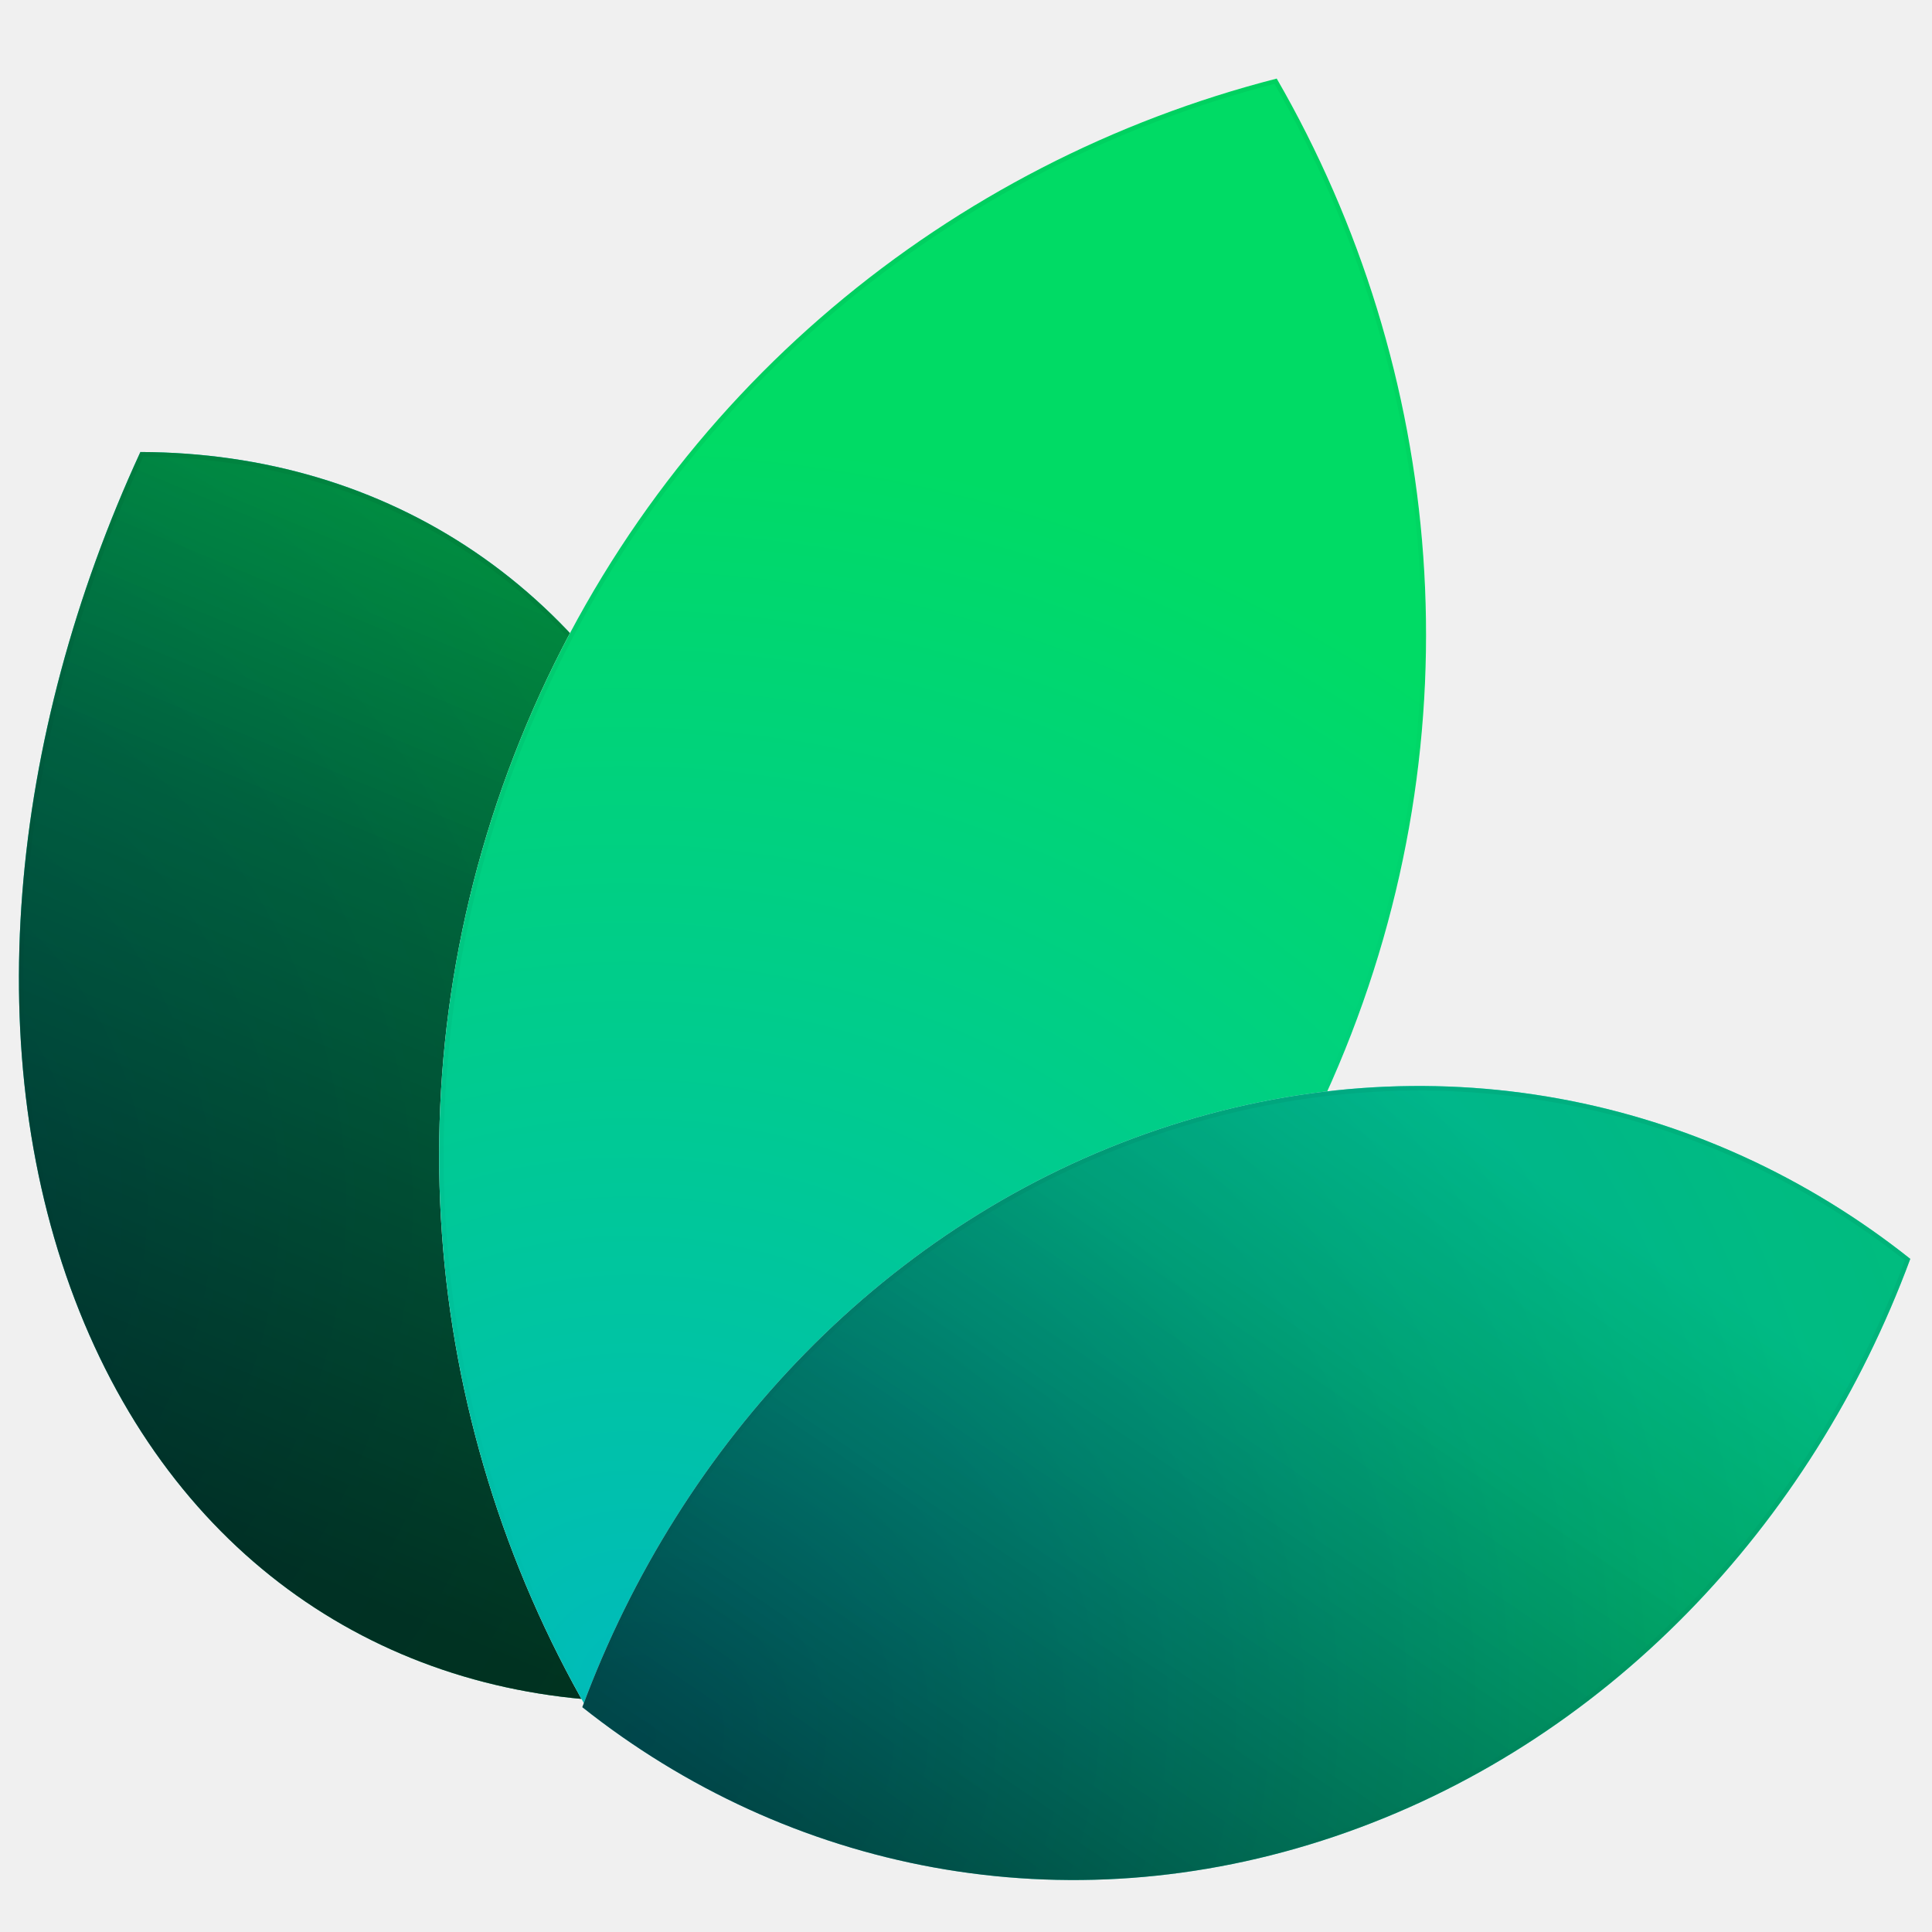
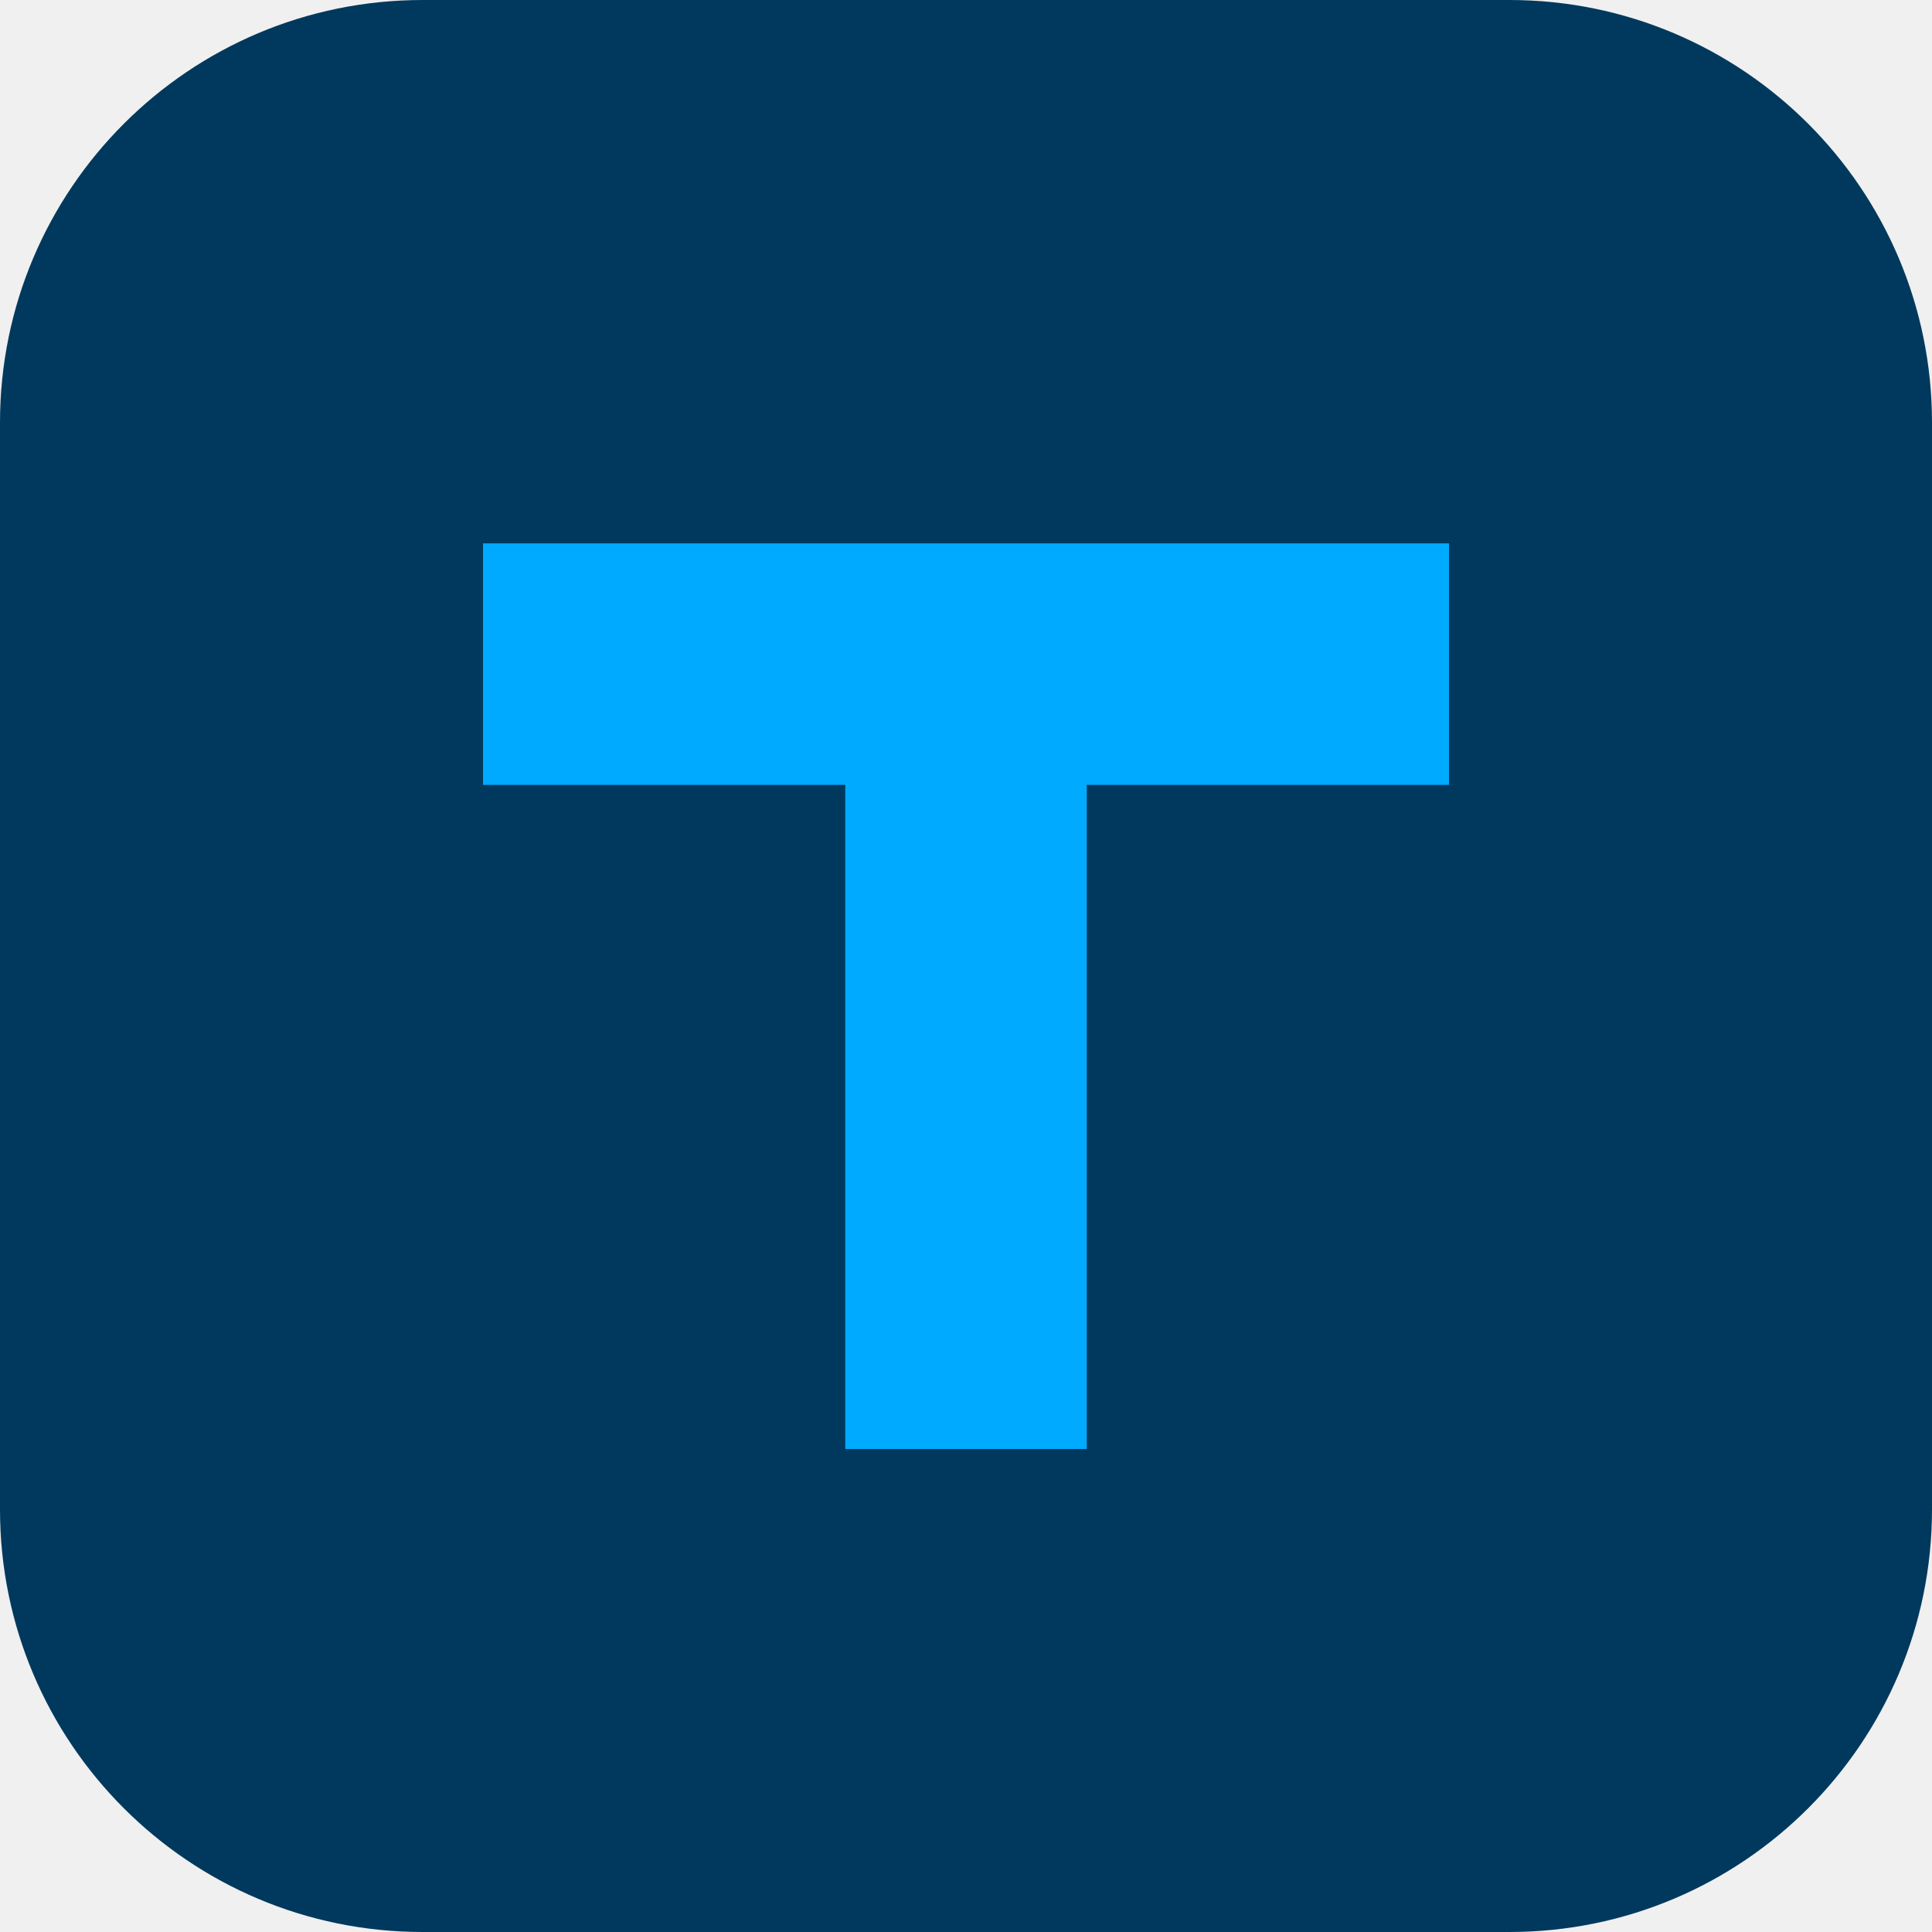
- <svg xmlns="http://www.w3.org/2000/svg" width="24" height="24" viewBox="0 0 24 24" fill="none">
-   <path d="M7.953 21.139C4.896 21.13 2.255 19.458 0.987 16.29C-0.28 13.121 0.109 9.163 1.744 5.615C4.801 5.624 7.442 7.296 8.71 10.465C9.977 13.633 9.588 17.591 7.953 21.139Z" fill="white" />
-   <path d="M7.953 21.139C4.896 21.13 2.255 19.458 0.987 16.29C-0.28 13.121 0.109 9.163 1.744 5.615C4.801 5.624 7.442 7.296 8.71 10.465C9.977 13.633 9.588 17.591 7.953 21.139Z" fill="url(#paint0_radial_101_2703)" />
-   <path d="M7.953 21.139C4.896 21.13 2.255 19.458 0.987 16.29C-0.28 13.121 0.109 9.163 1.744 5.615C4.801 5.624 7.442 7.296 8.71 10.465C9.977 13.633 9.588 17.591 7.953 21.139Z" fill="black" fill-opacity="0.5" style="mix-blend-mode:hard-light" />
-   <path d="M7.953 21.139C4.896 21.13 2.255 19.458 0.987 16.29C-0.28 13.121 0.109 9.163 1.744 5.615C4.801 5.624 7.442 7.296 8.71 10.465C9.977 13.633 9.588 17.591 7.953 21.139Z" fill="url(#paint1_linear_101_2703)" fill-opacity="0.5" style="mix-blend-mode:hard-light" />
-   <path d="M8.684 10.476C9.945 13.63 9.561 17.572 7.935 21.111C4.897 21.096 2.274 19.431 1.013 16.279C-0.248 13.124 0.136 9.182 1.762 5.643C4.8 5.659 7.423 7.324 8.684 10.476Z" stroke="url(#paint2_linear_101_2703)" stroke-opacity="0.05" stroke-width="0.056" />
-   <path d="M7.31 21.257C11.354 20.221 14.884 17.375 16.628 13.236C18.373 9.097 17.945 4.587 15.86 0.976C11.816 2.012 8.287 4.858 6.542 8.998C4.797 13.137 5.225 17.646 7.31 21.257Z" fill="white" />
-   <path d="M7.31 21.257C11.354 20.221 14.884 17.375 16.628 13.236C18.373 9.097 17.945 4.587 15.86 0.976C11.816 2.012 8.287 4.858 6.542 8.998C4.797 13.137 5.225 17.646 7.31 21.257Z" fill="url(#paint3_radial_101_2703)" />
-   <path d="M16.603 13.225C14.864 17.349 11.351 20.187 7.324 21.225C5.253 17.624 4.829 13.132 6.568 9.009C8.306 4.885 11.819 2.047 15.846 1.009C17.918 4.61 18.341 9.101 16.603 13.225Z" stroke="url(#paint4_linear_101_2703)" stroke-opacity="0.05" stroke-width="0.056" />
-   <path d="M7.234 21.207C9.789 23.237 13.21 23.951 16.577 22.814C19.944 21.677 22.506 18.945 23.73 15.638C21.175 13.608 17.754 12.894 14.387 14.031C11.02 15.168 8.458 17.901 7.234 21.207Z" fill="white" />
-   <path d="M7.234 21.207C9.789 23.237 13.21 23.951 16.577 22.814C19.944 21.677 22.506 18.945 23.73 15.638C21.175 13.608 17.754 12.894 14.387 14.031C11.02 15.168 8.458 17.901 7.234 21.207Z" fill="url(#paint5_radial_101_2703)" />
-   <path d="M7.234 21.207C9.789 23.237 13.21 23.951 16.577 22.814C19.944 21.677 22.506 18.945 23.73 15.638C21.175 13.608 17.754 12.894 14.387 14.031C11.02 15.168 8.458 17.901 7.234 21.207Z" fill="black" fill-opacity="0.2" style="mix-blend-mode:hard-light" />
-   <path d="M7.234 21.207C9.789 23.237 13.21 23.951 16.577 22.814C19.944 21.677 22.506 18.945 23.73 15.638C21.175 13.608 17.754 12.894 14.387 14.031C11.02 15.168 8.458 17.901 7.234 21.207Z" fill="url(#paint6_linear_101_2703)" fill-opacity="0.5" style="mix-blend-mode:hard-light" />
-   <path d="M16.568 22.787C13.218 23.918 9.814 23.212 7.267 21.198C8.492 17.907 11.044 15.189 14.396 14.058C17.747 12.927 21.15 13.633 23.697 15.648C22.472 18.938 19.92 21.656 16.568 22.787Z" stroke="url(#paint7_linear_101_2703)" stroke-opacity="0.05" stroke-width="0.056" />
-   <defs>
-     <radialGradient id="paint0_radial_101_2703" cx="0" cy="0" r="1" gradientUnits="userSpaceOnUse" gradientTransform="translate(-3.00503 15.023) rotate(-10.029) scale(17.9572 17.784)">
-       <stop stop-color="#00B0BB" />
-       <stop offset="1" stop-color="#00DB65" />
-     </radialGradient>
-     <linearGradient id="paint1_linear_101_2703" x1="7.39" y1="4.813" x2="1.63" y2="18.689" gradientUnits="userSpaceOnUse">
-       <stop stop-color="#18E299" />
-       <stop offset="1" />
-     </linearGradient>
-     <linearGradient id="paint2_linear_101_2703" x1="7.948" y1="8.016" x2="1.761" y2="18.746" gradientUnits="userSpaceOnUse">
-       <stop />
-       <stop offset="1" stop-opacity="0" />
-     </linearGradient>
-     <radialGradient id="paint3_radial_101_2703" cx="0" cy="0" r="1" gradientUnits="userSpaceOnUse" gradientTransform="translate(8.11404 20.8822) rotate(-75.7542) scale(21.6246 23.7772)">
-       <stop stop-color="#00BBBB" />
-       <stop offset="0.713" stop-color="#00DB65" />
-     </radialGradient>
-     <linearGradient id="paint4_linear_101_2703" x1="7.602" y1="5.871" x2="15.556" y2="16.372" gradientUnits="userSpaceOnUse">
-       <stop />
-       <stop offset="1" stop-opacity="0" />
-     </linearGradient>
-     <radialGradient id="paint5_radial_101_2703" cx="0" cy="0" r="1" gradientUnits="userSpaceOnUse" gradientTransform="translate(7.84537 21.5181) rotate(-20.3525) scale(18.5603 17.32)">
-       <stop stop-color="#00B0BB" />
-       <stop offset="1" stop-color="#00DB65" />
-     </radialGradient>
-     <linearGradient id="paint6_linear_101_2703" x1="16.808" y1="13.007" x2="10.041" y2="22.994" gradientUnits="userSpaceOnUse">
-       <stop stop-color="#00B1BC" />
-       <stop offset="1" />
-     </linearGradient>
-     <linearGradient id="paint7_linear_101_2703" x1="16.808" y1="13.007" x2="14.169" y2="23.841" gradientUnits="userSpaceOnUse">
-       <stop />
-       <stop offset="1" stop-opacity="0" />
-     </linearGradient>
-   </defs>
+ <svg xmlns="http://www.w3.org/2000/svg" width="32" height="32" viewBox="0 0 32 32">
+   <rect width="32" height="32" rx="7" fill="#00395D" />
+   <path d="M8 9h16v4h-6v11h-4V13H8z" fill="#00AAFF" />
</svg>
